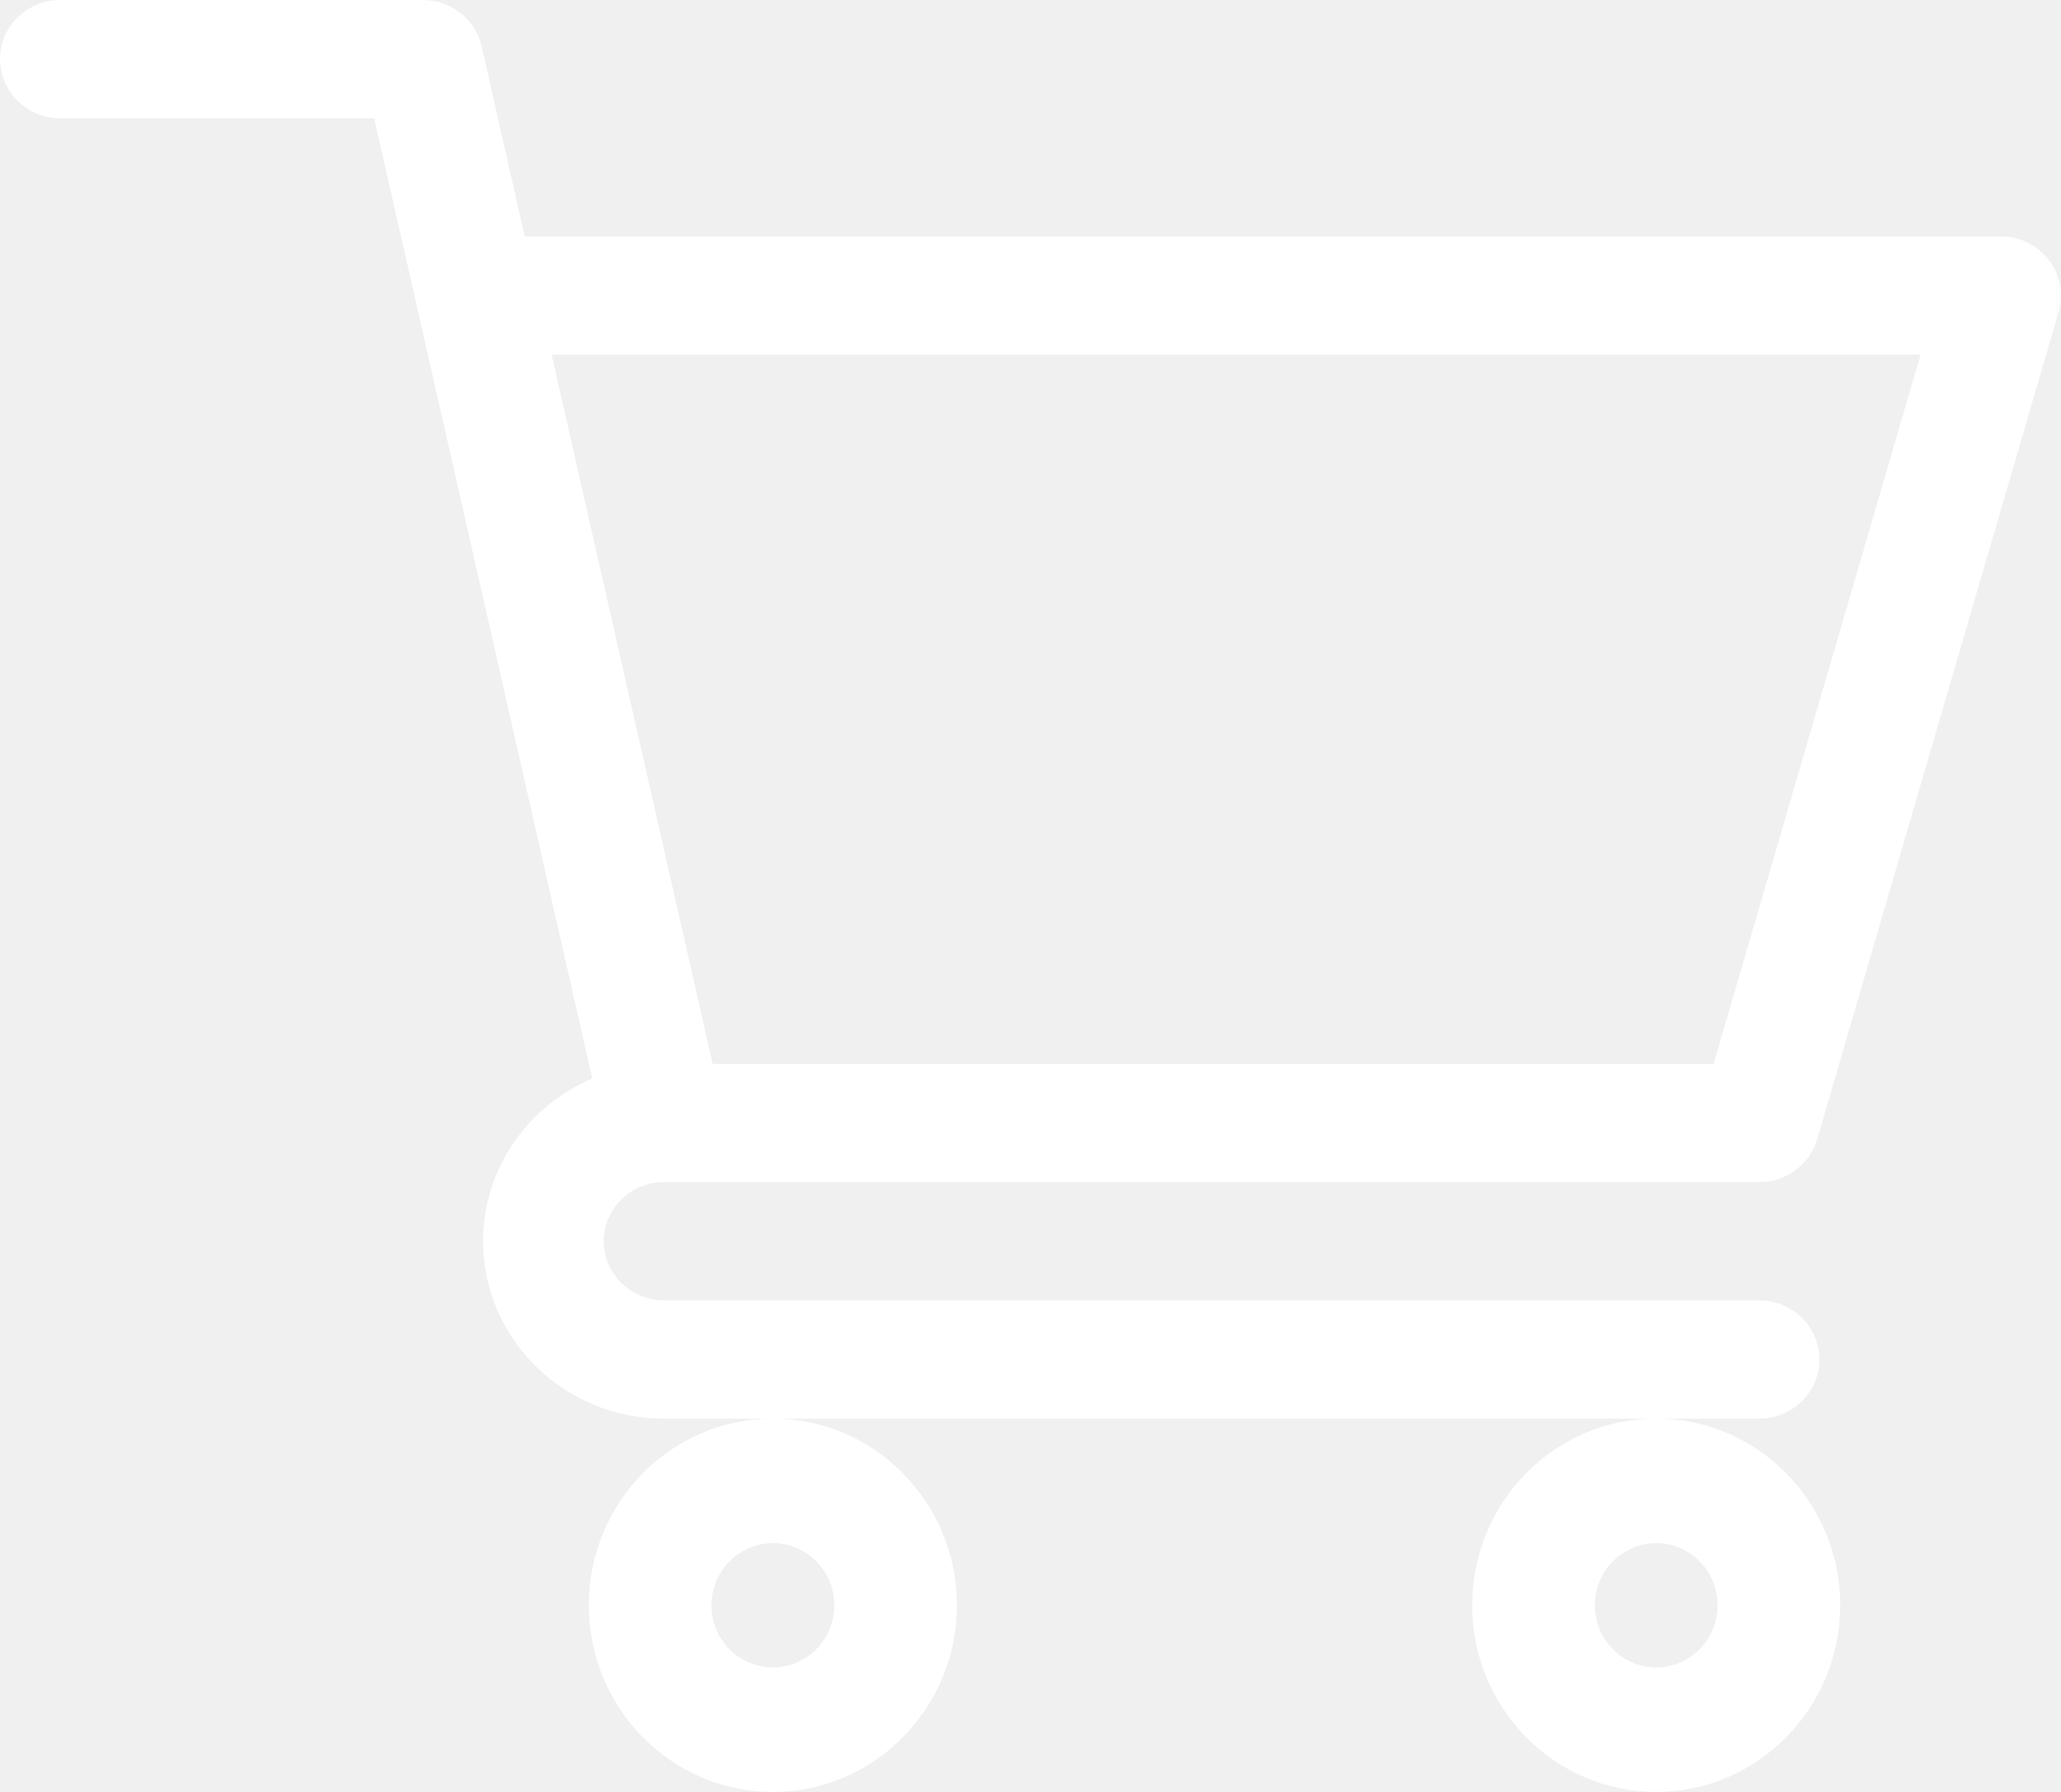
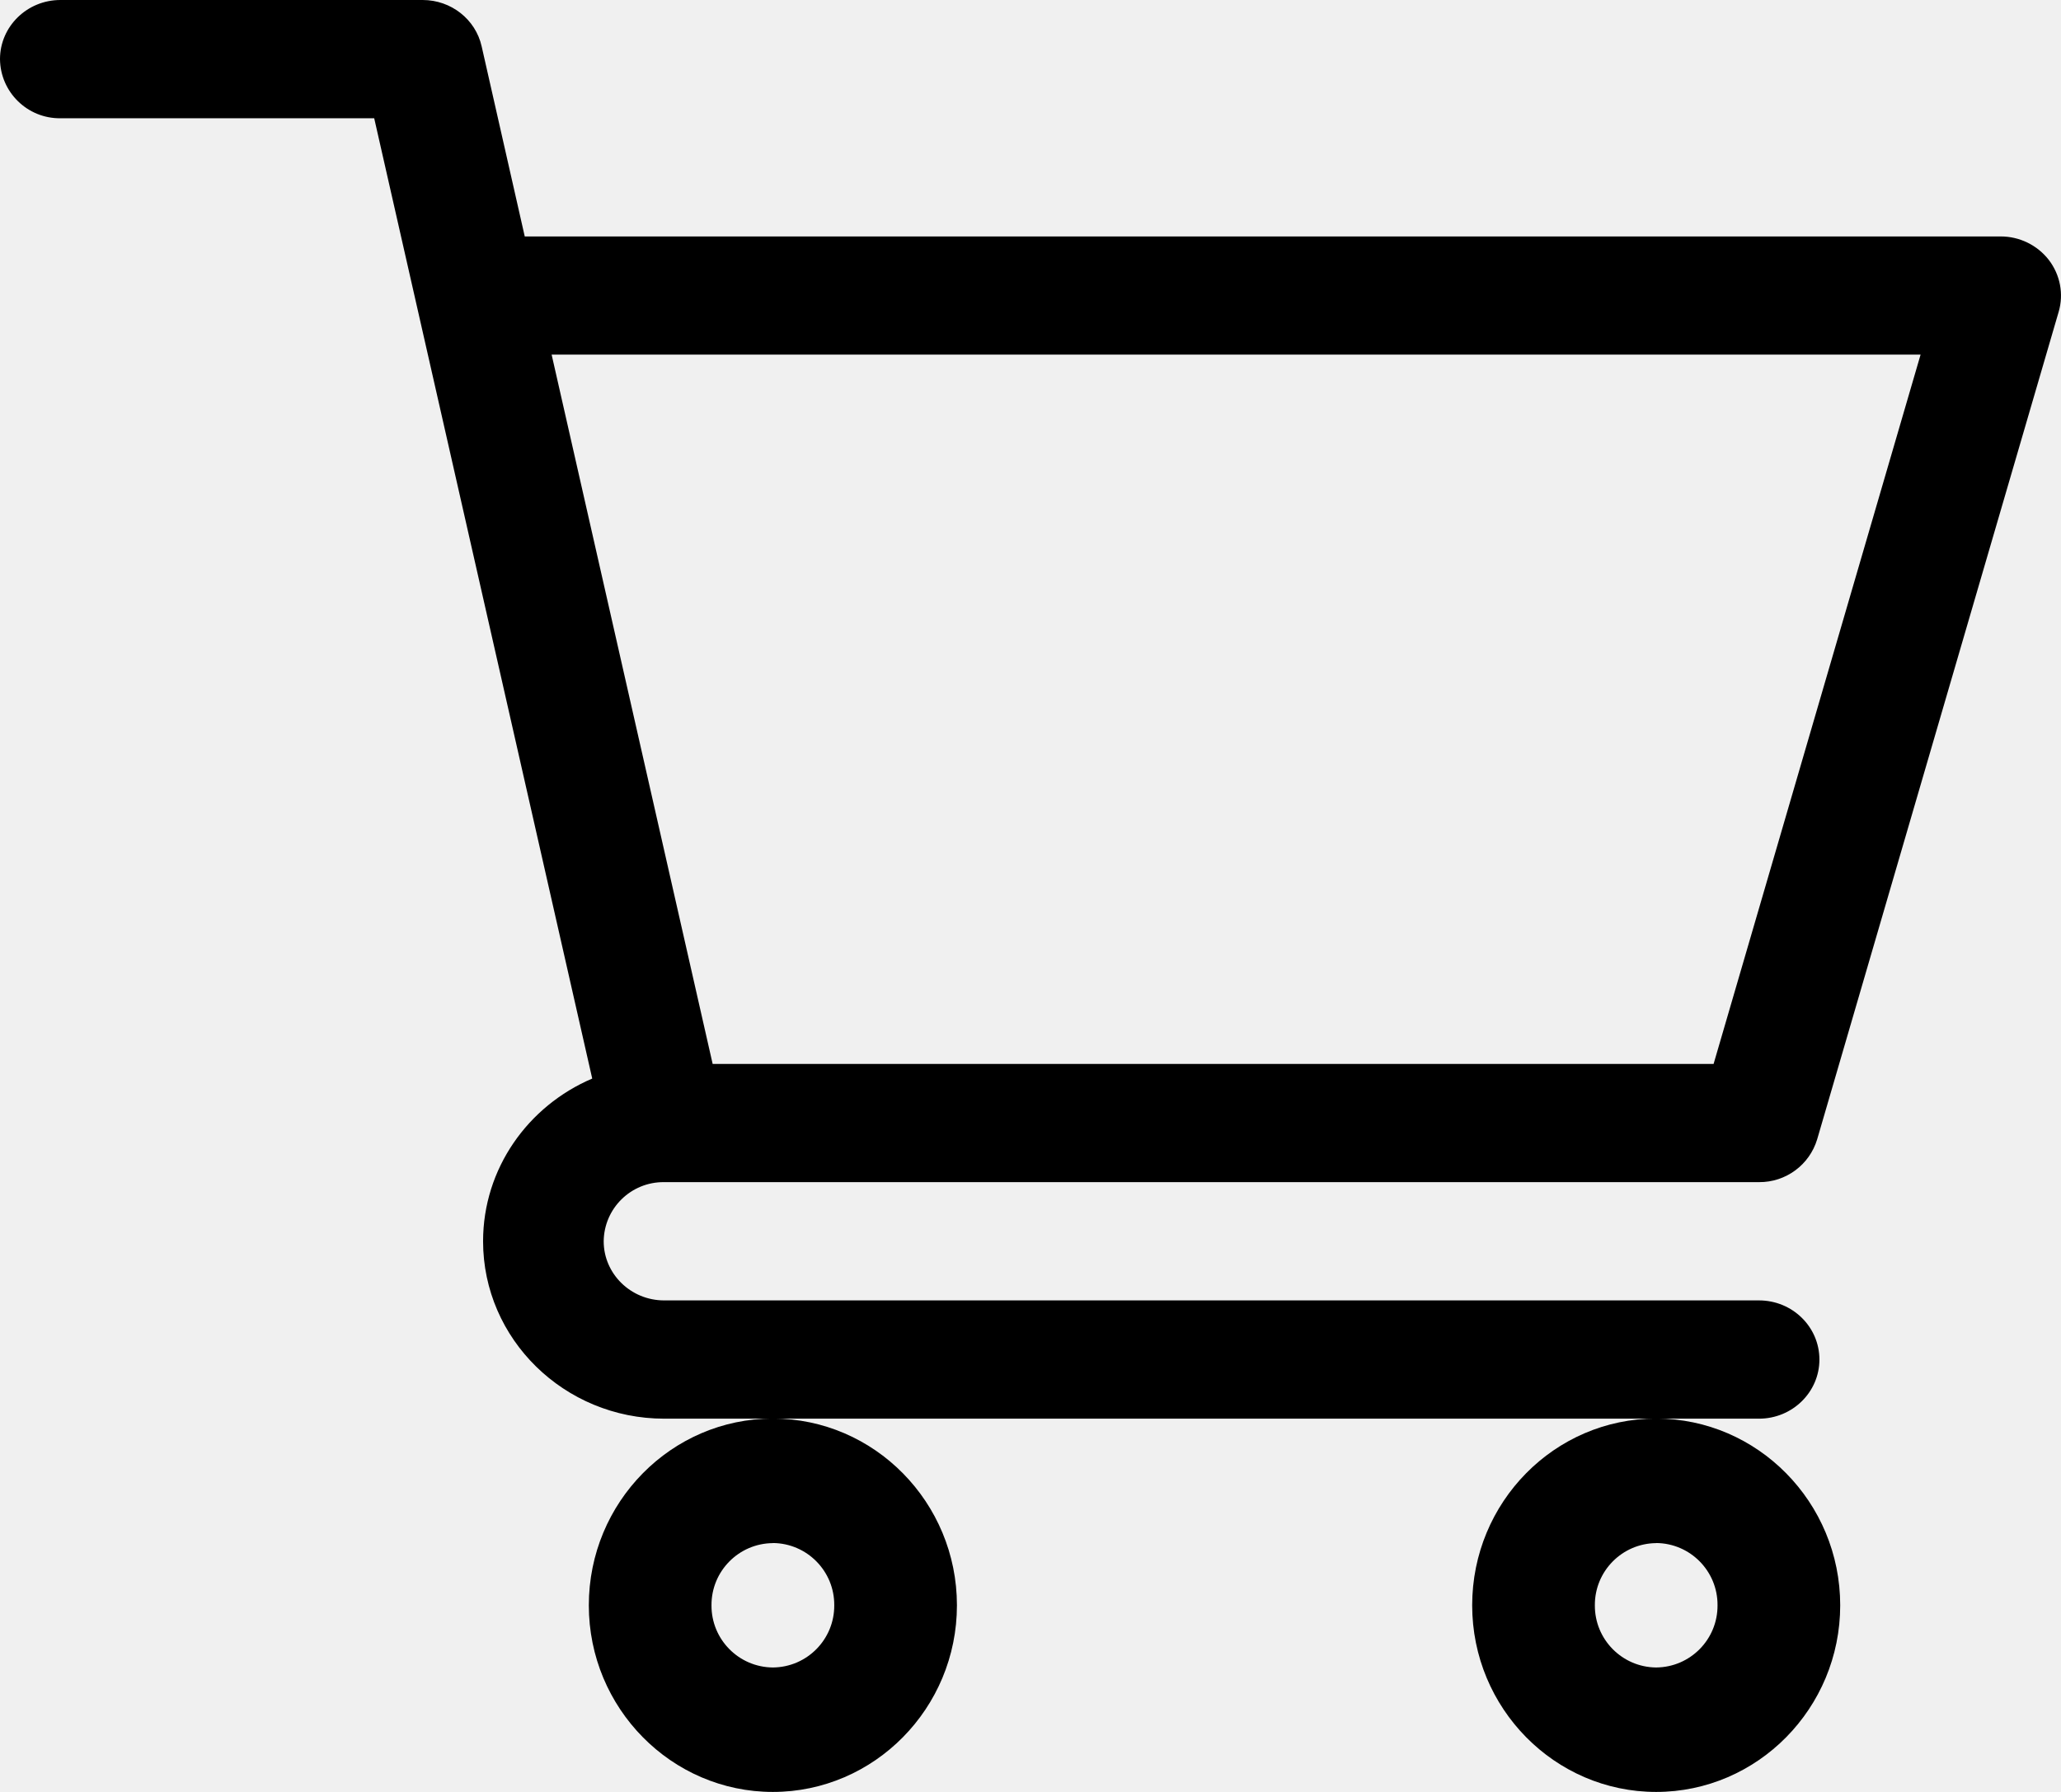
<svg xmlns="http://www.w3.org/2000/svg" width="23" height="20">
-   <path d="M8.625 15.833c1.132 0 2.054.935 2.054 2.084 0 1.148-.922 2.083-2.054 2.083-1.132 0-2.054-.935-2.054-2.083 0-1.15.922-2.084 2.054-2.084zm9.857 0c1.132 0 2.054.935 2.054 2.084 0 1.148-.922 2.083-2.054 2.083-1.132 0-2.053-.935-2.053-2.083 0-1.15.92-2.084 2.053-2.084zm-9.857 1.39a.69.69 0 00-.685.694.69.69 0 00.685.694.69.69 0 00.685-.694.69.69 0 00-.685-.695zm9.857 0a.69.69 0 00-.684.694.69.69 0 00.684.694.69.69 0 00.685-.694.69.69 0 00-.685-.695zM4.717 0c.316 0 .59.215.658.517l.481 2.122h16.47a.68.68 0 01.538.262c.127.166.168.38.11.579l-2.695 9.236a.672.672 0 01-.648.478H7.41a.667.667 0 00-.673.66c0 .364.303.66.674.66h12.219c.372 0 .674.295.674.66 0 .364-.302.66-.674.66H7.412c-1.115 0-2.021-.889-2.021-1.98 0-.812.502-1.511 1.218-1.816L4.176 1.32H.674A.667.667 0 010 .66C0 .296.302 0 .674 0zm16.716 3.958H6.156l1.797 7.917h11.17l2.31-7.917z" fill="#FFF" fill-rule="nonzero" />
+   <path d="M8.625 15.833c1.132 0 2.054.935 2.054 2.084 0 1.148-.922 2.083-2.054 2.083-1.132 0-2.054-.935-2.054-2.083 0-1.15.922-2.084 2.054-2.084zm9.857 0c1.132 0 2.054.935 2.054 2.084 0 1.148-.922 2.083-2.054 2.083-1.132 0-2.053-.935-2.053-2.083 0-1.15.92-2.084 2.053-2.084zm-9.857 1.39a.69.69 0 00-.685.694.69.69 0 00.685.694.69.69 0 00.685-.694.69.69 0 00-.685-.695zm9.857 0a.69.69 0 00-.684.694.69.69 0 00.684.694.69.69 0 00.685-.694.69.69 0 00-.685-.695zM4.717 0c.316 0 .59.215.658.517l.481 2.122h16.47a.68.68 0 01.538.262c.127.166.168.38.11.579l-2.695 9.236a.672.672 0 01-.648.478H7.41a.667.667 0 00-.673.66c0 .364.303.66.674.66h12.219c.372 0 .674.295.674.66 0 .364-.302.66-.674.66H7.412c-1.115 0-2.021-.889-2.021-1.98 0-.812.502-1.511 1.218-1.816L4.176 1.32H.674A.667.667 0 010 .66C0 .296.302 0 .674 0zm16.716 3.958H6.156l1.797 7.917h11.17l2.31-7.917z" fill-rule="nonzero" />
</svg>
